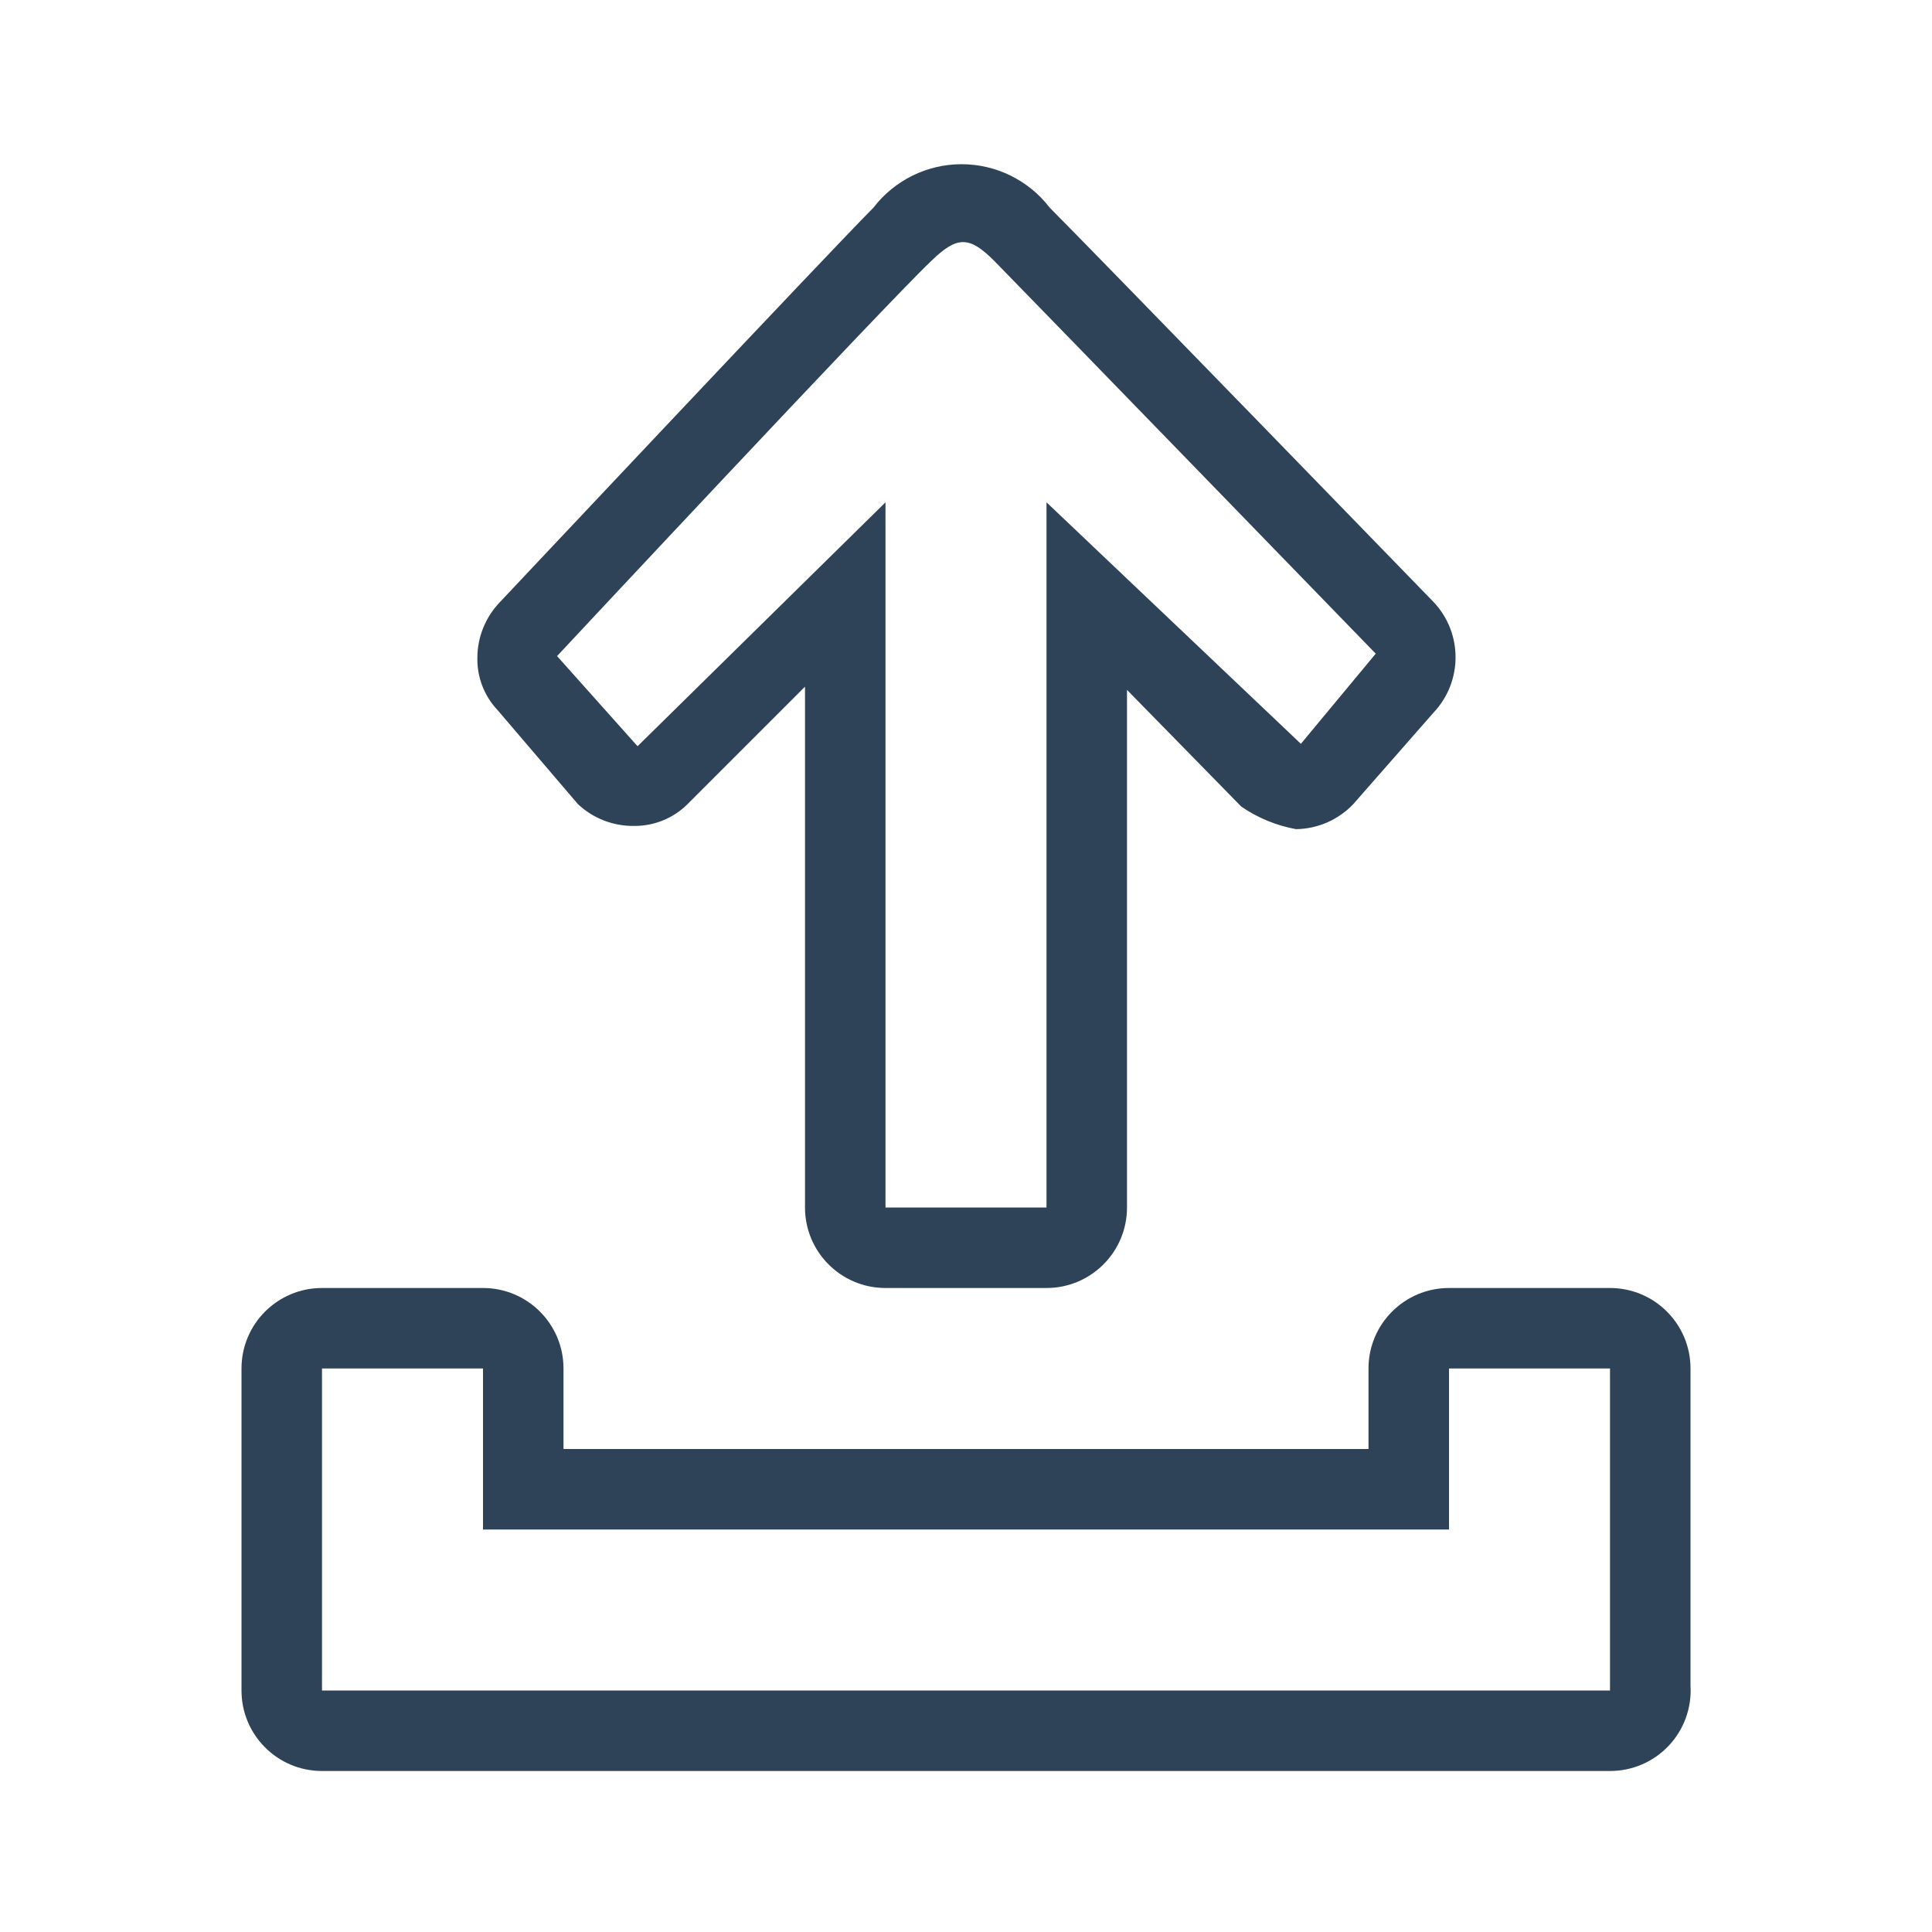
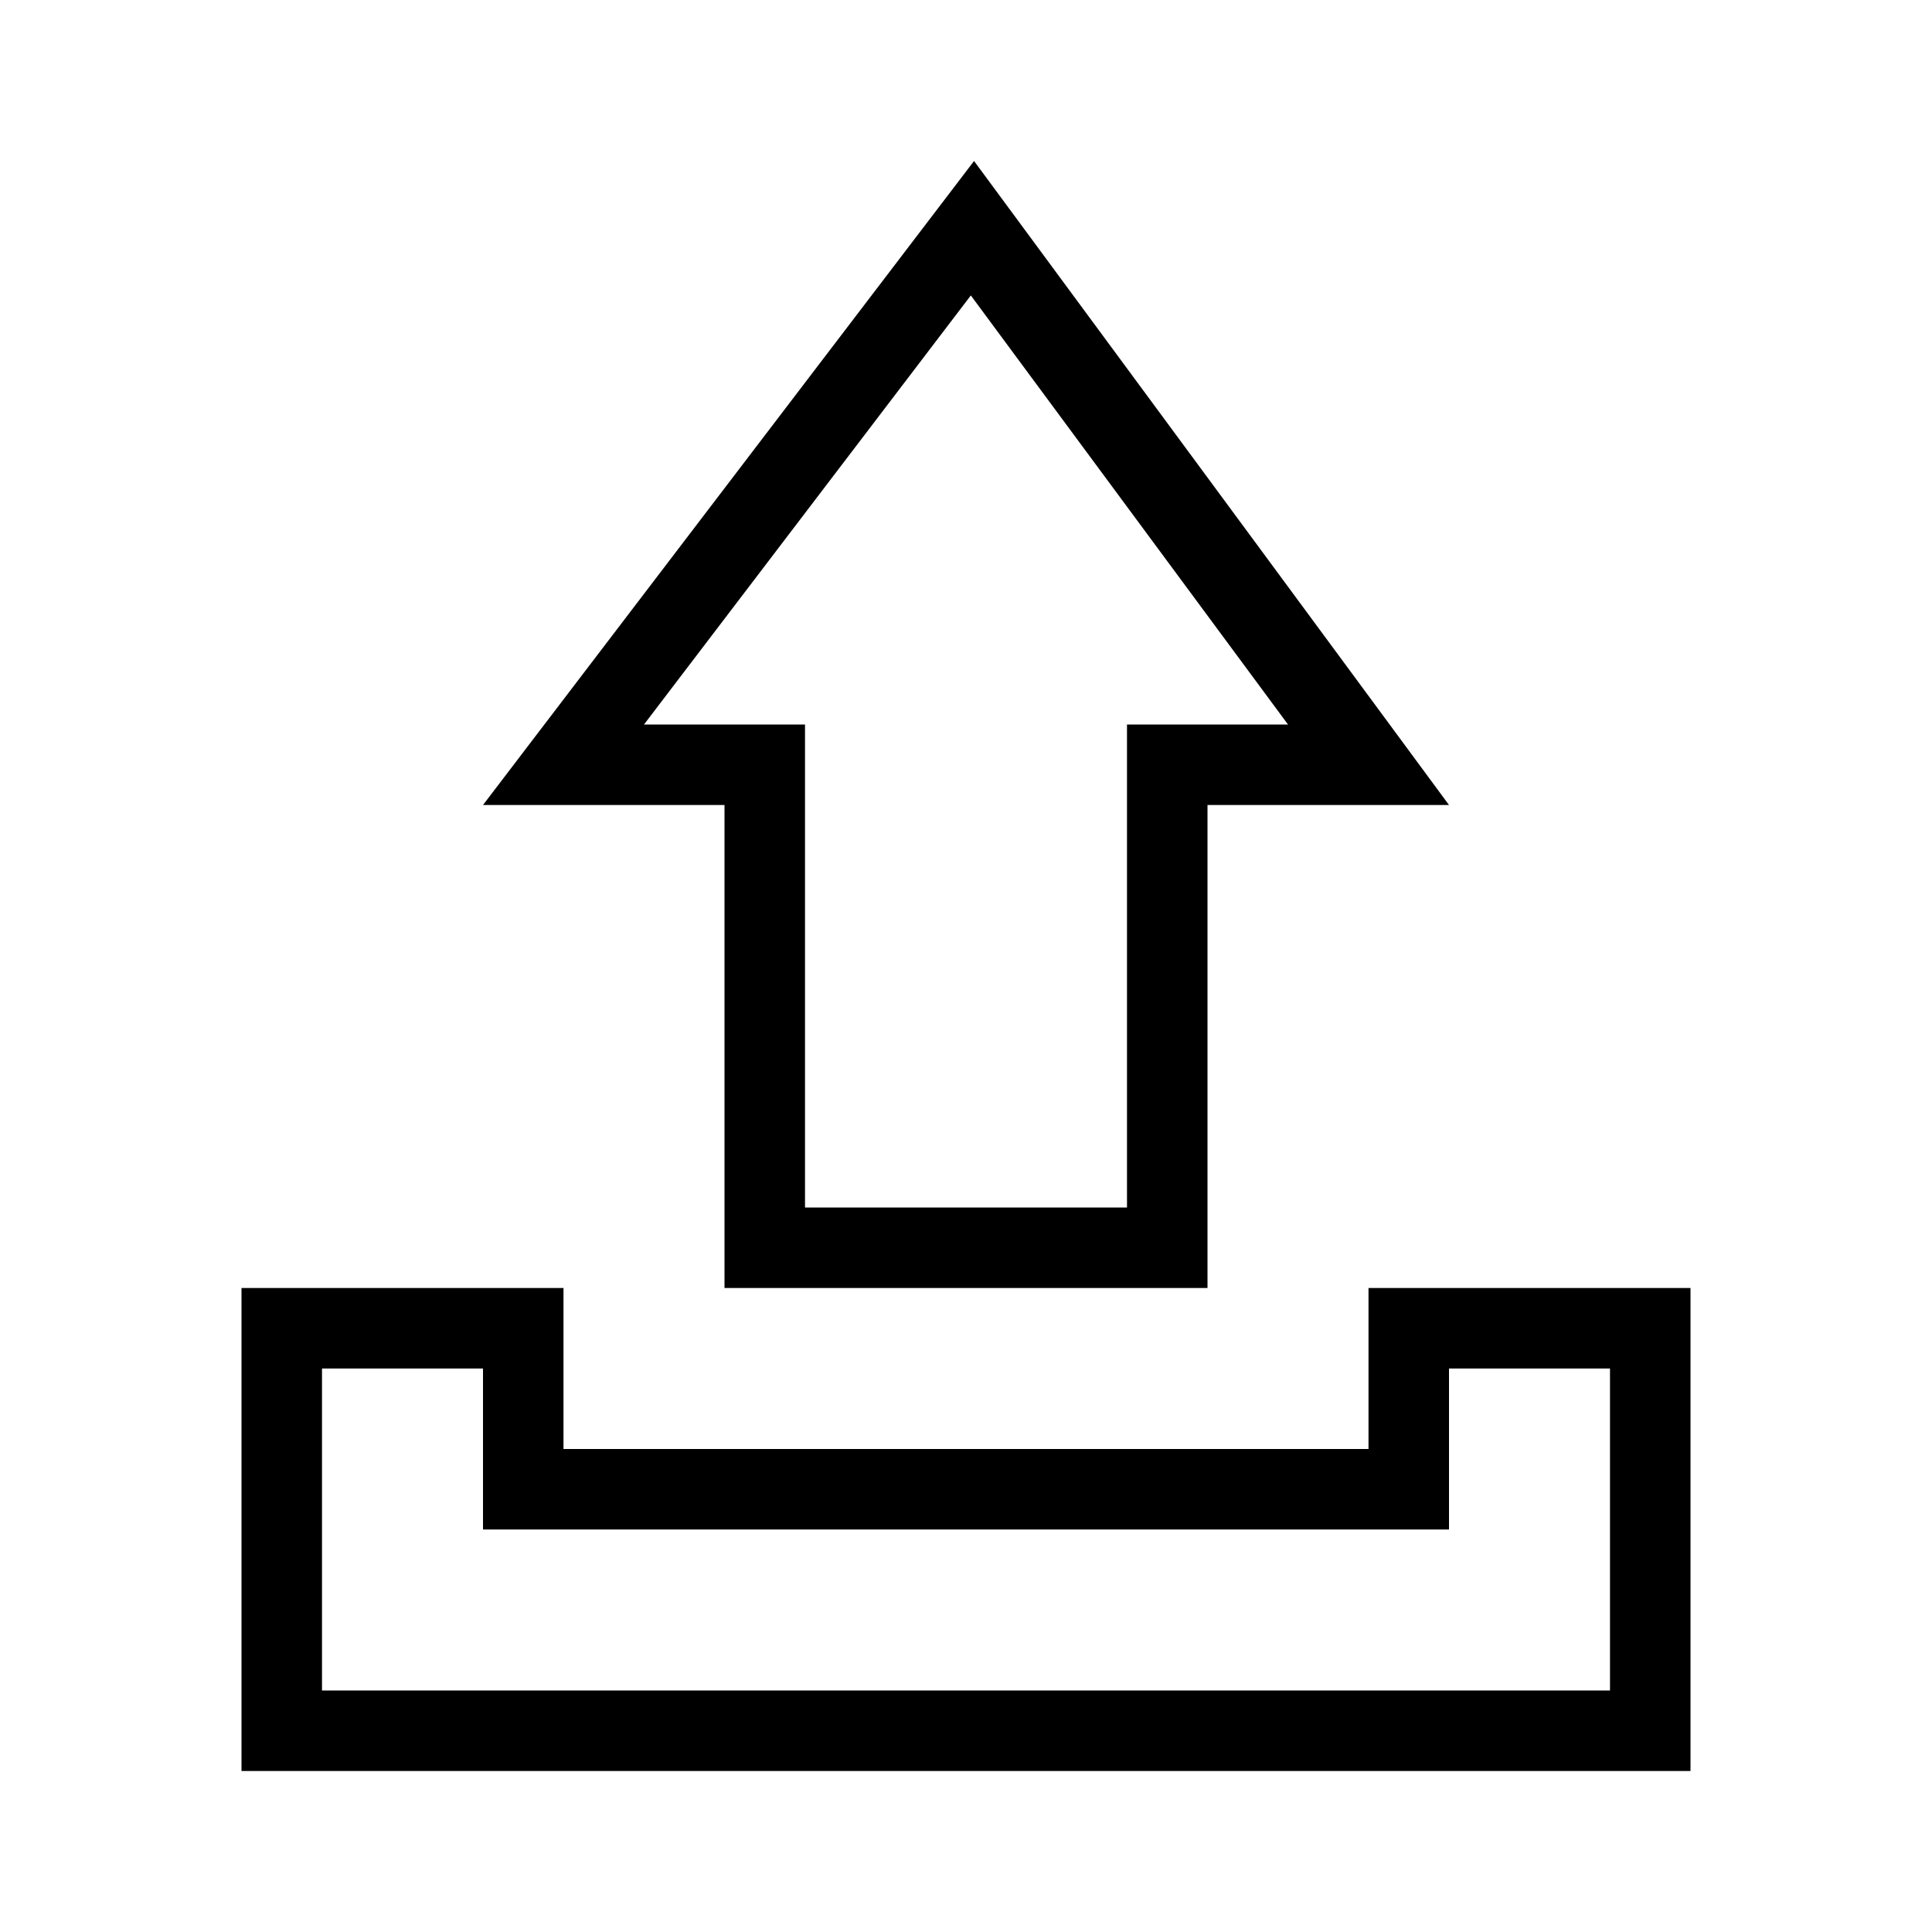
<svg xmlns="http://www.w3.org/2000/svg" width="24" height="24" viewBox="0 0 24 24">
-   <g id="final">
-     <g id="upload">
-       <g id="outline">
-         <path d="M13,16H11a1,1,0,0,1-1-1V8.53L8.53,10a.93.93,0,0,1-.65.26,1,1,0,0,1-.7-.27l-1-1.17a.92.92,0,0,1-.25-.65,1,1,0,0,1,.28-.69h0s4.12-4.38,4.64-4.9a1.38,1.38,0,0,1,2.19,0c.51.51,4.77,4.9,4.77,4.9a1,1,0,0,1,0,1.37l-1,1.14a1,1,0,0,1-.71.31,1.75,1.75,0,0,1-.68-.28L14,8.57V15A1,1,0,0,1,13,16ZM11,6.24V15h2V6.24l3.16,3,.93-1.12h0s-4.24-4.37-4.74-4.88c-.31-.31-.46-.31-.78,0C11,3.78,6.92,8.15,6.92,8.15l1,1.12Z" fill="#2e4258" />
-         <path d="M20,22H4a1,1,0,0,1-1-1V17a1,1,0,0,1,1-1H6a1,1,0,0,1,1,1v1H17V17a1,1,0,0,1,1-1h2a1,1,0,0,1,1,1v3.94A1,1,0,0,1,20,22ZM4,17v4H20V17H18v2H6V17Z" fill="#2e4258" />
-       </g>
-     </g>
-   </g>
+   <path d="M12.1,2,6,10H9v6h6V10h3ZM14,9v6H10V9H8l4.06-5.33L16,9Z" fill-rule="evenodd" />
+   <path d="M17,16v2H7V16H3v6H21V16Zm3,5H4V17H6v2H18V17h2Z" />
</svg>
